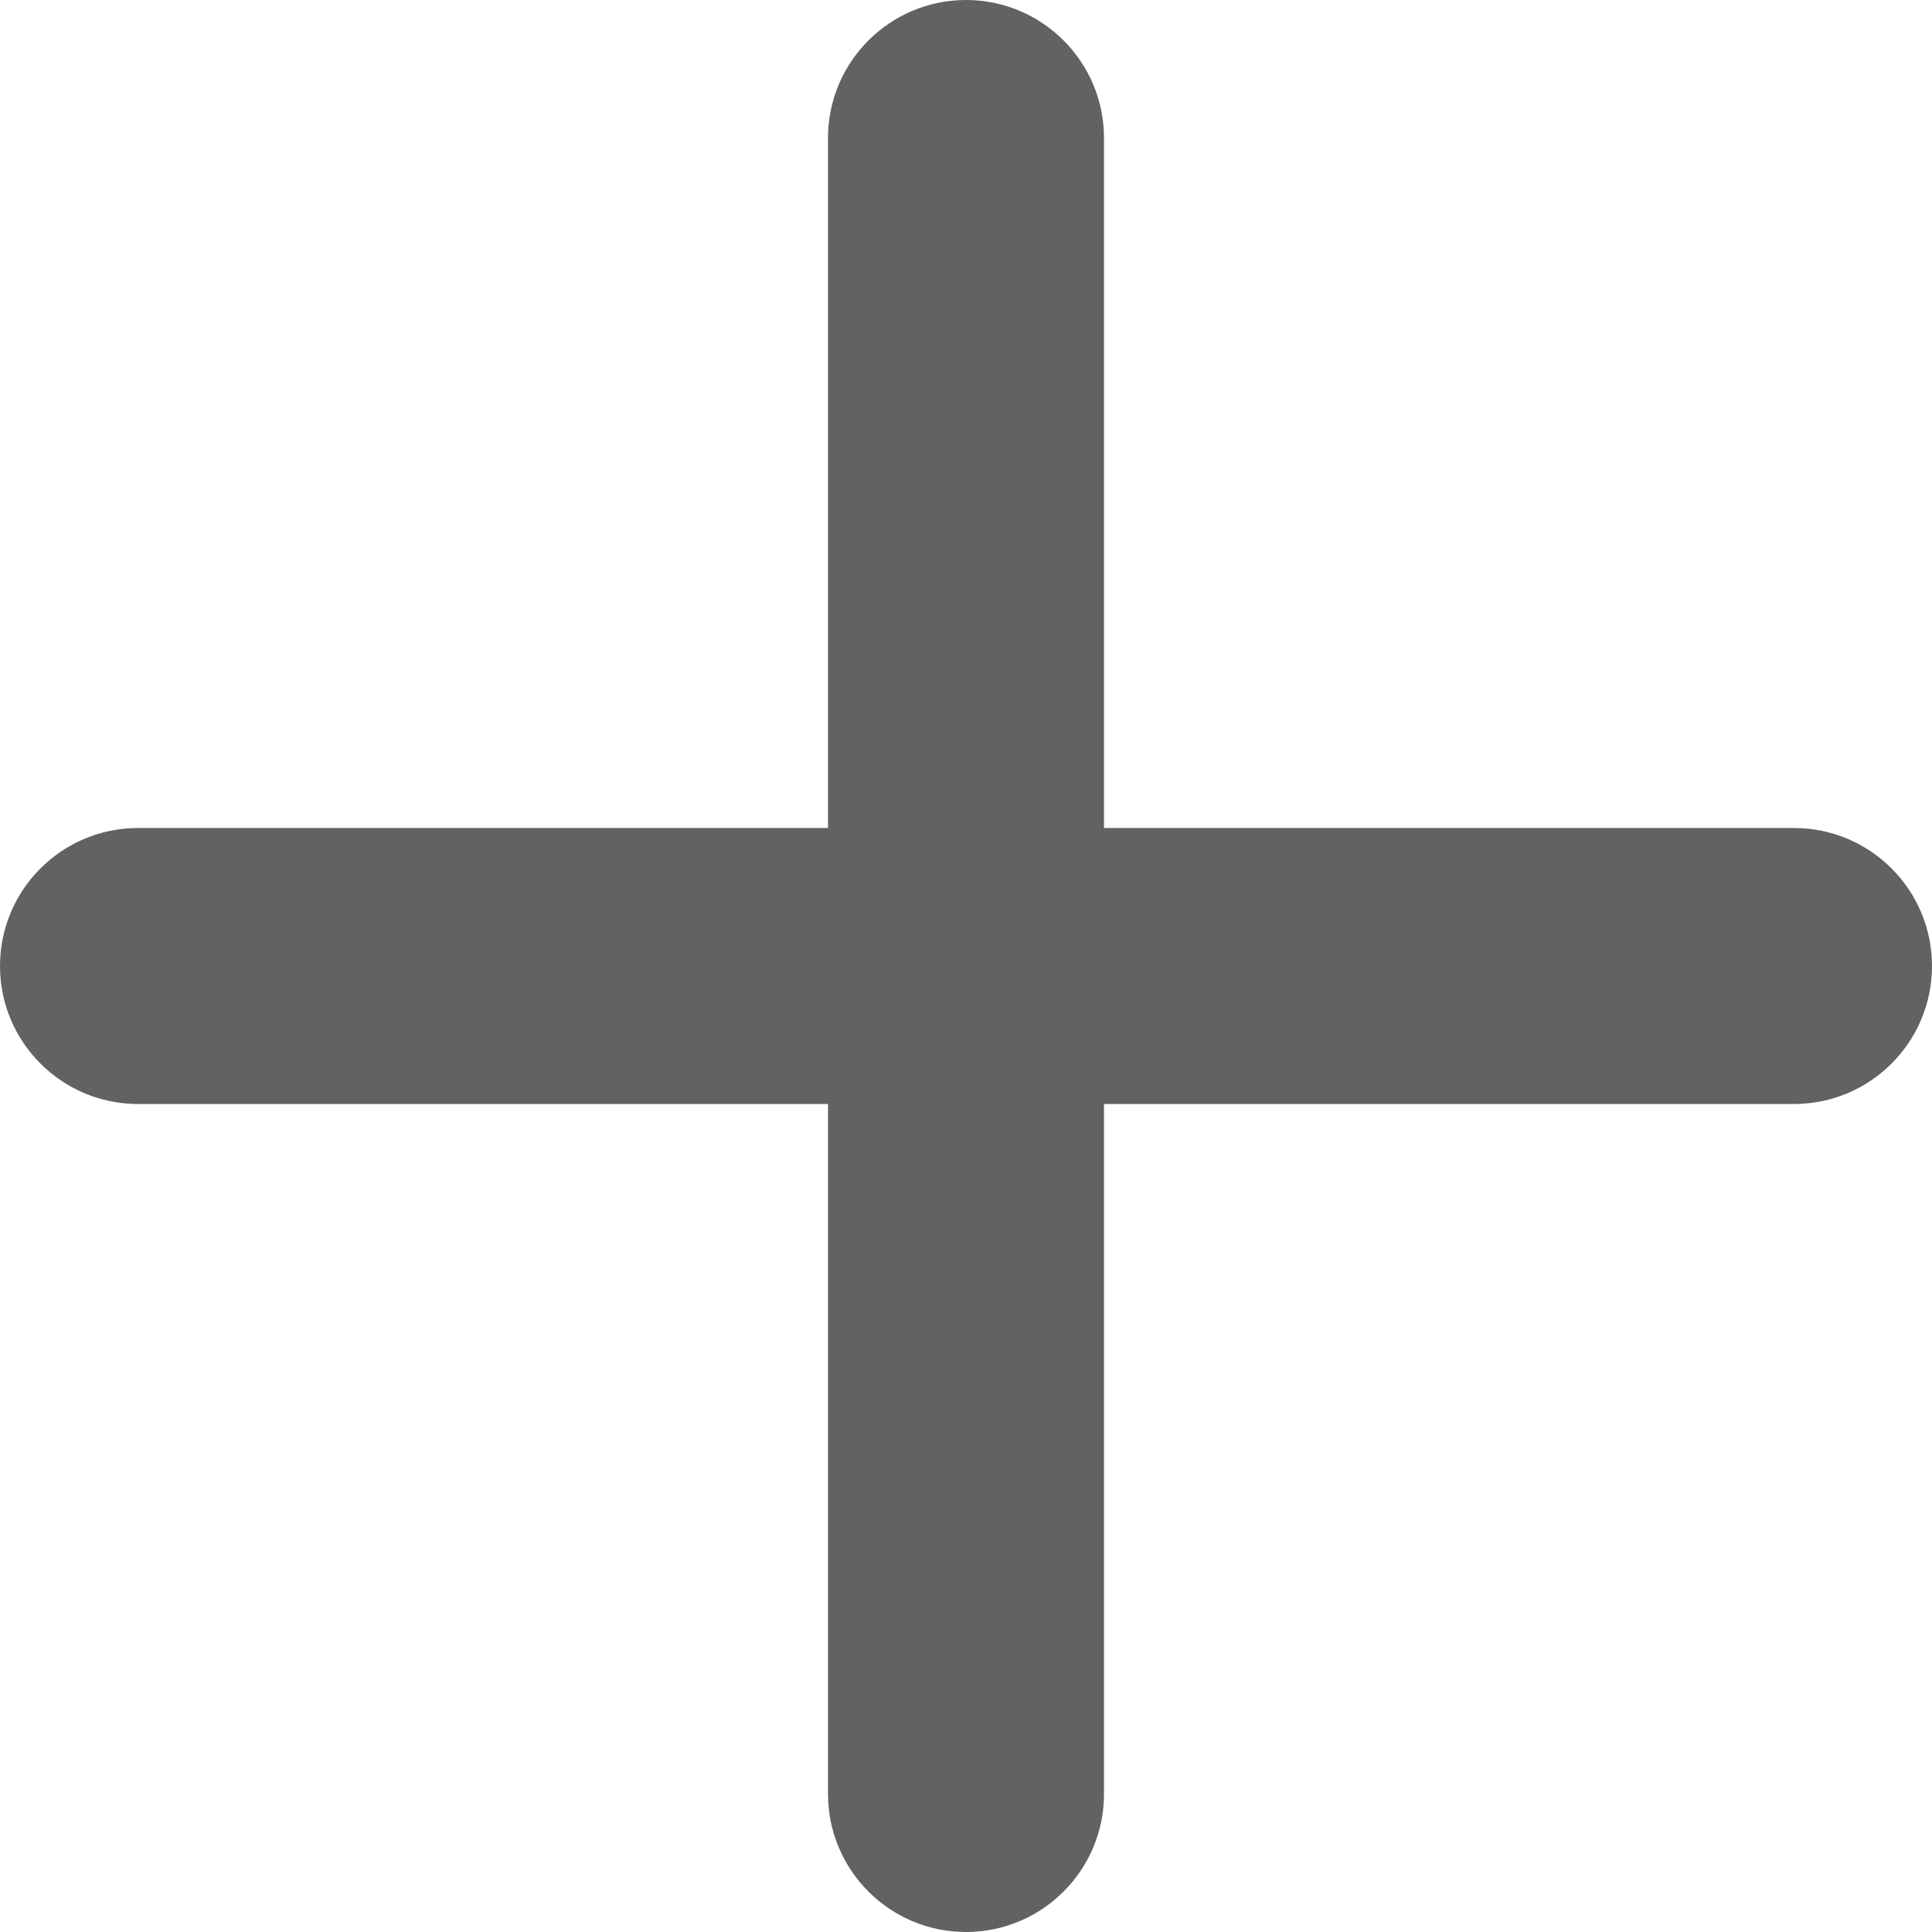
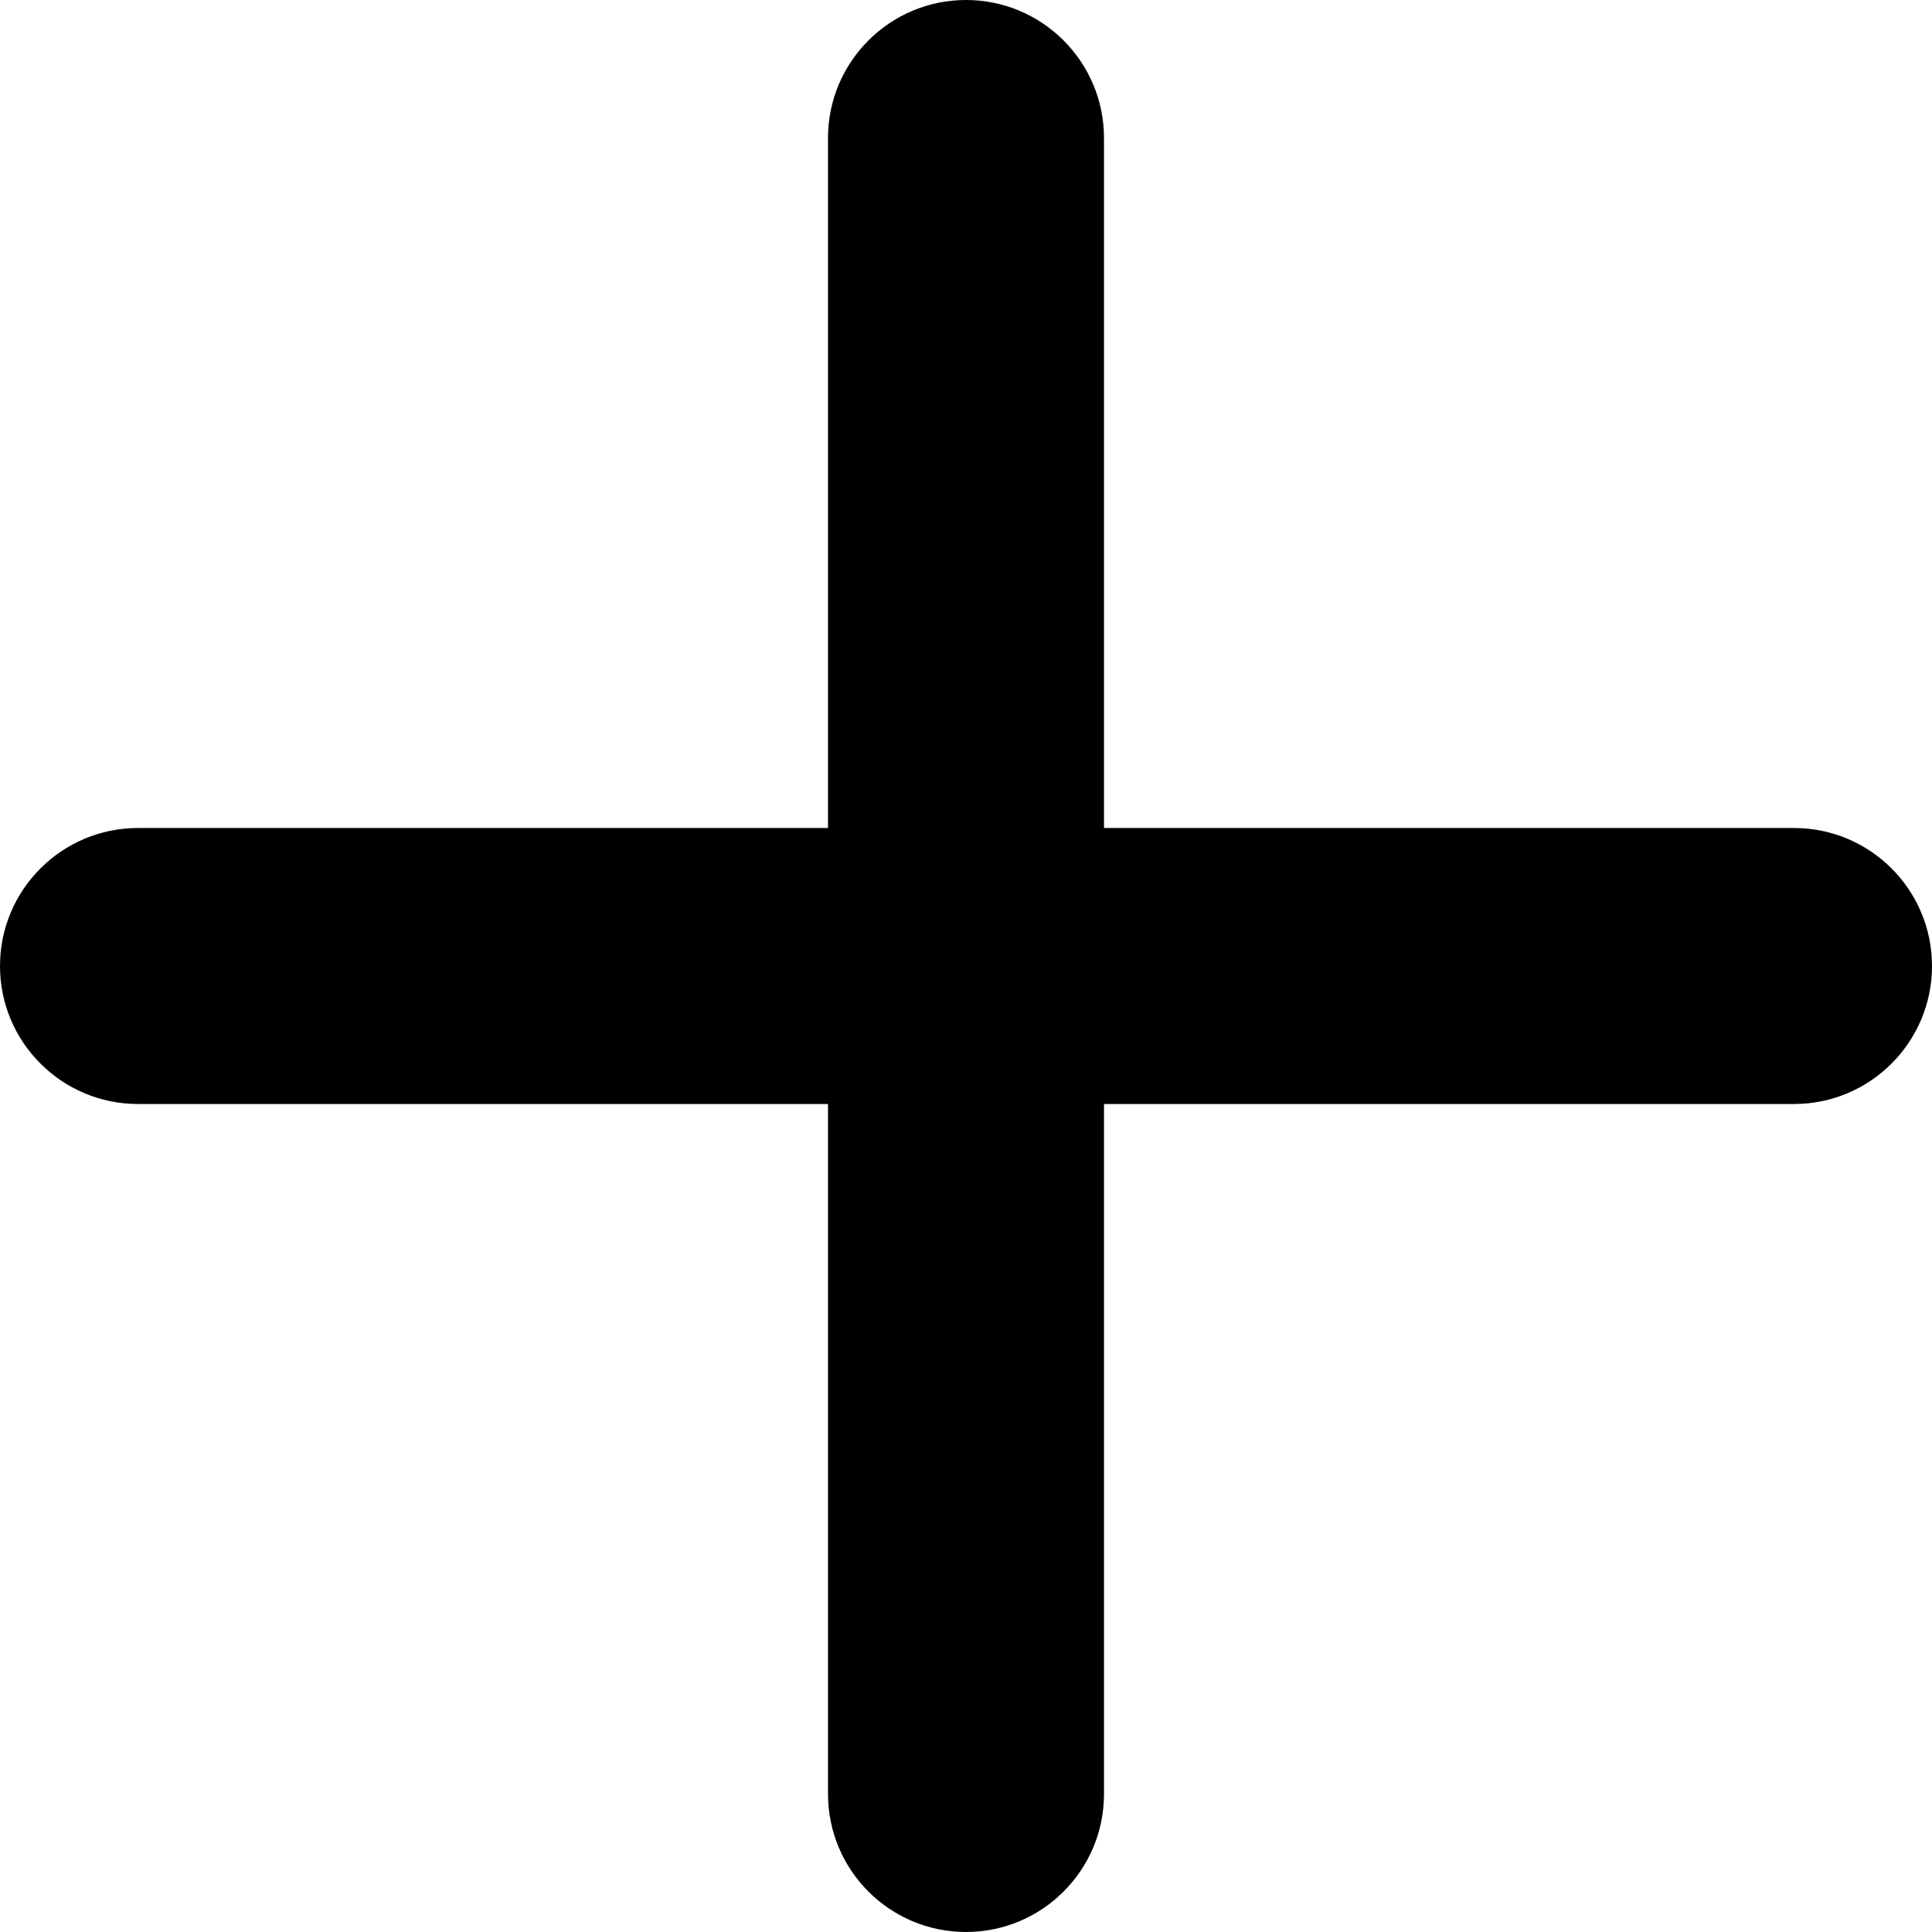
<svg xmlns="http://www.w3.org/2000/svg" width="14" height="14" viewBox="0 0 14 14" fill="none">
-   <path d="M6 1C6 0.448 6.448 0 7 0C7.552 0 8 0.448 8 1V13C8 13.552 7.552 14 7 14C6.448 14 6 13.552 6 13V1Z" fill="#626262" />
-   <path d="M13 6C13.552 6 14 6.448 14 7C14 7.552 13.552 8 13 8L1 8C0.448 8 -6.78525e-08 7.552 -4.37114e-08 7C-1.95703e-08 6.448 0.448 6 1 6L13 6Z" fill="#626262" />
+   <path d="M6 1C6 0.448 6.448 0 7 0C7.552 0 8 0.448 8 1V13C8 13.552 7.552 14 7 14C6.448 14 6 13.552 6 13V1Z" fill="currentColor" />
+   <path d="M13 6C13.552 6 14 6.448 14 7C14 7.552 13.552 8 13 8L1 8C0.448 8 -6.78525e-08 7.552 -4.37114e-08 7C-1.95703e-08 6.448 0.448 6 1 6L13 6Z" fill="currentColor" />
</svg>
